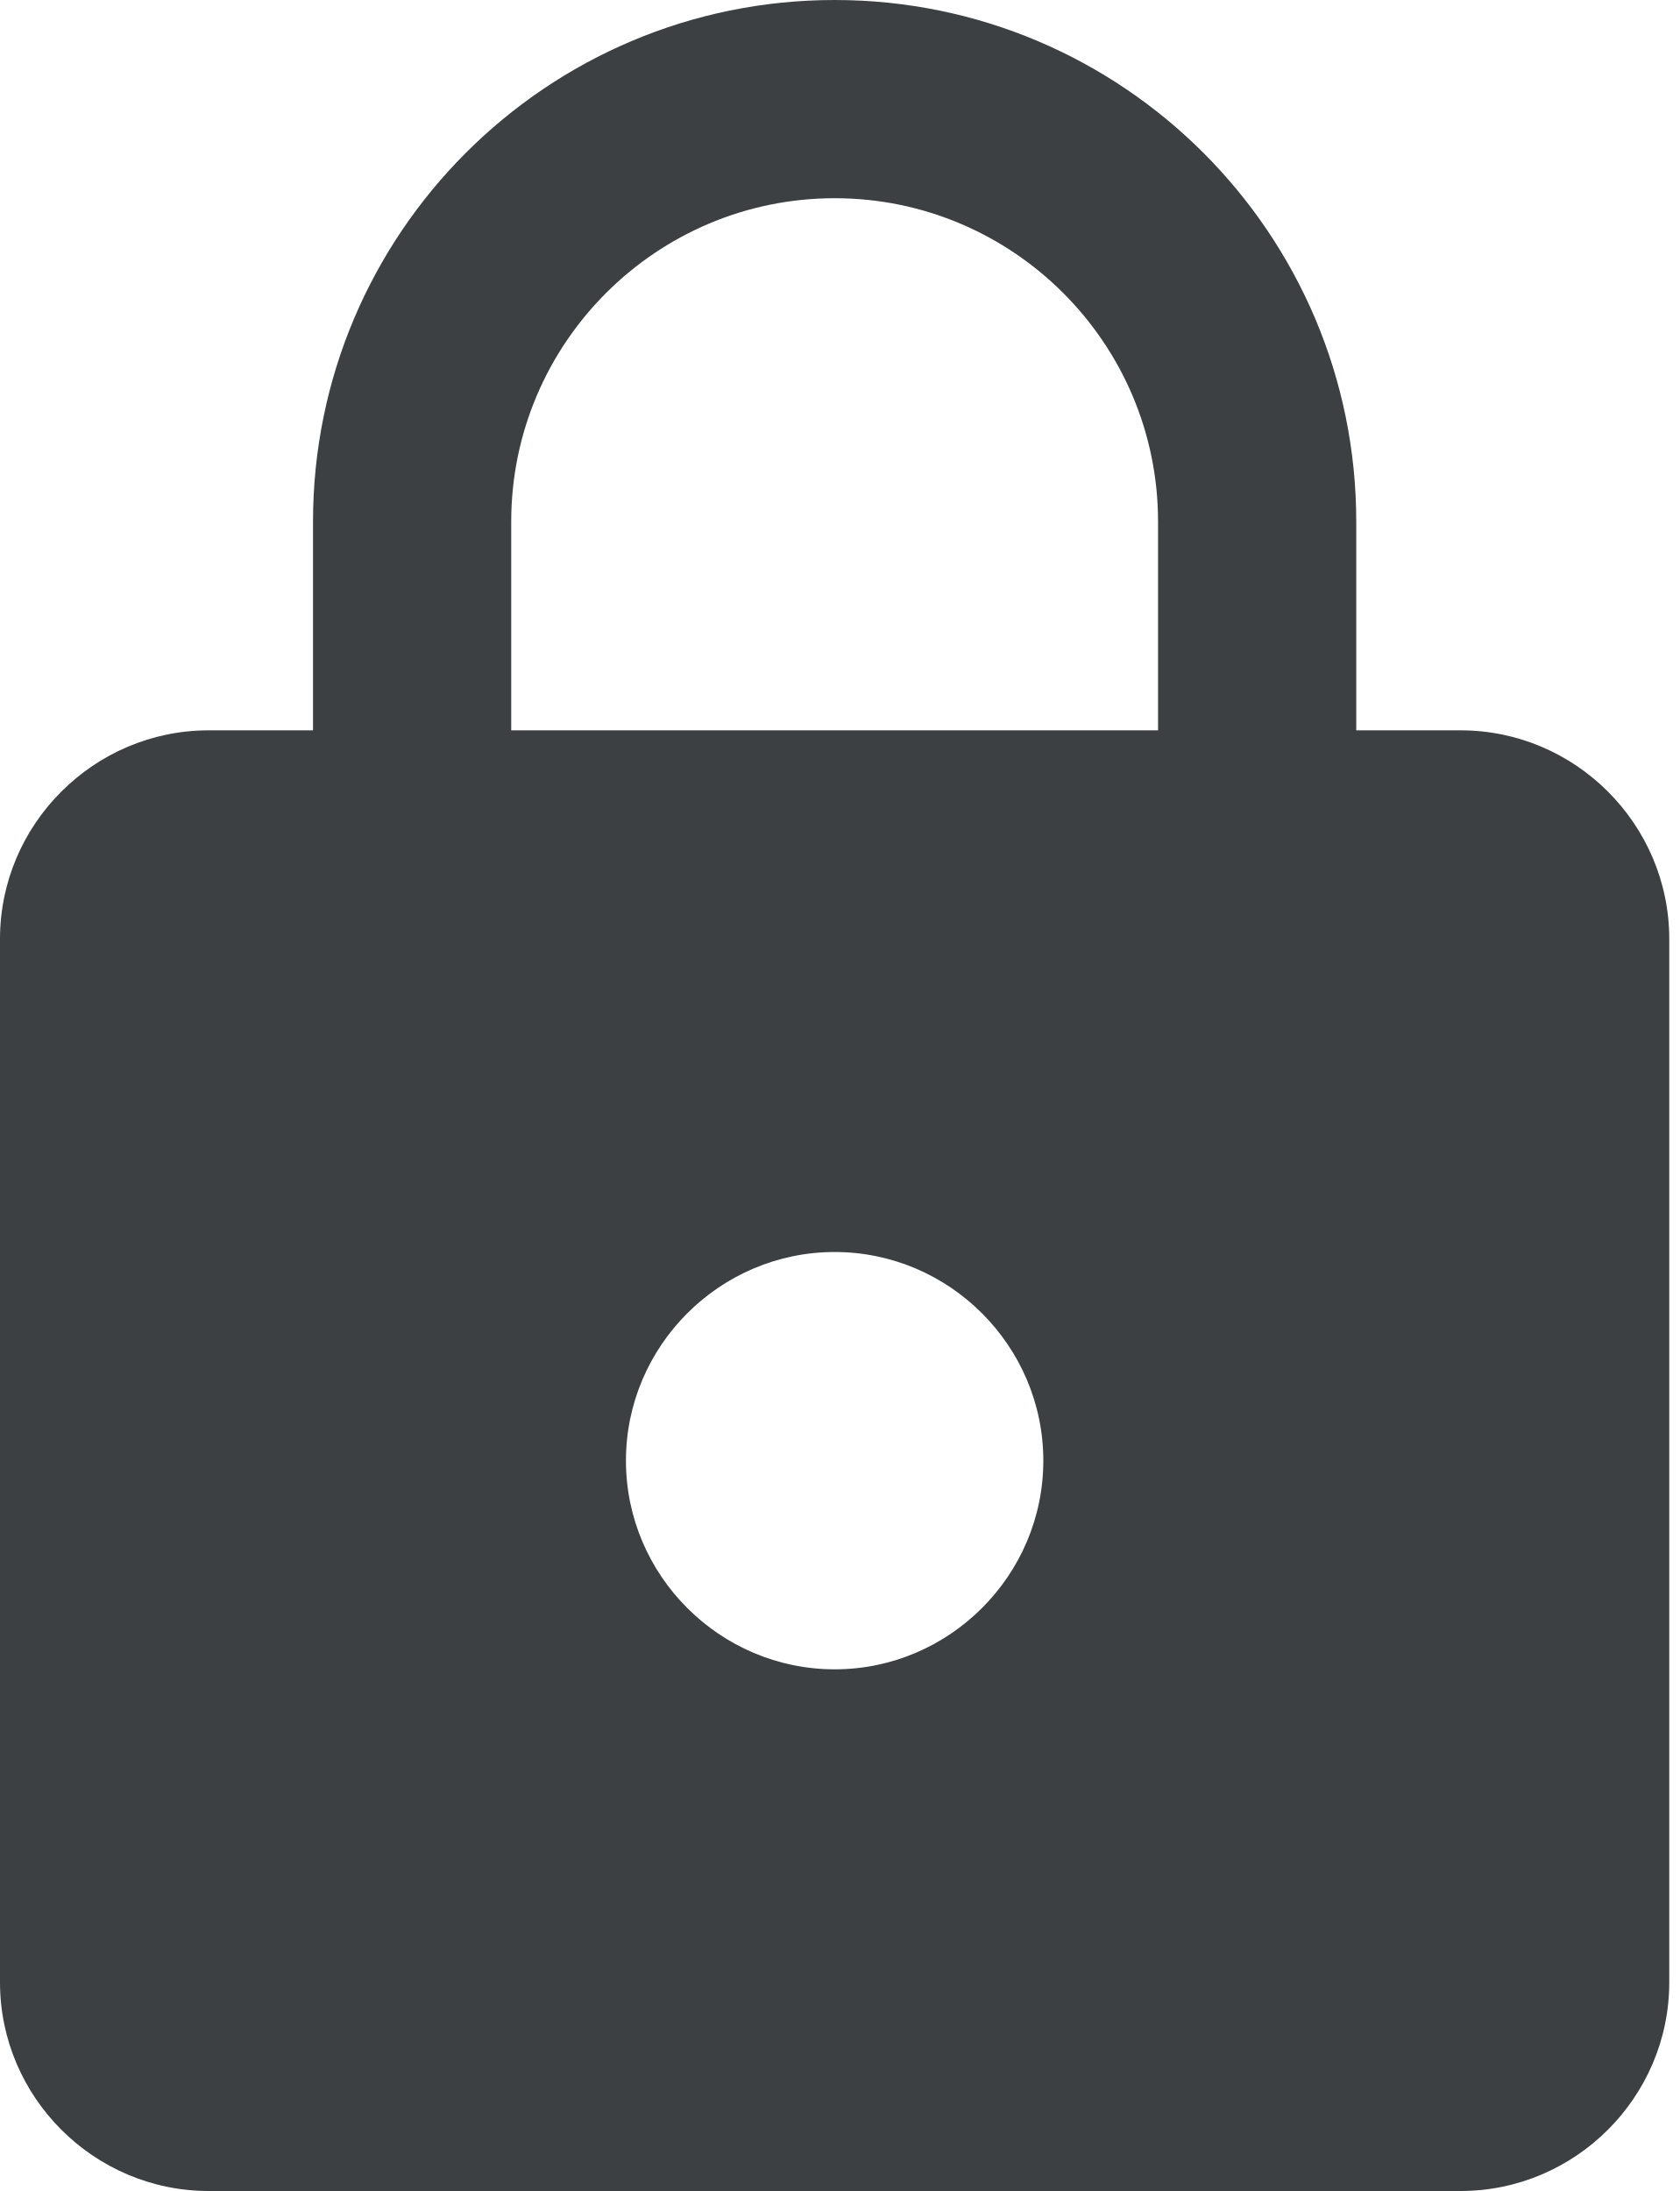
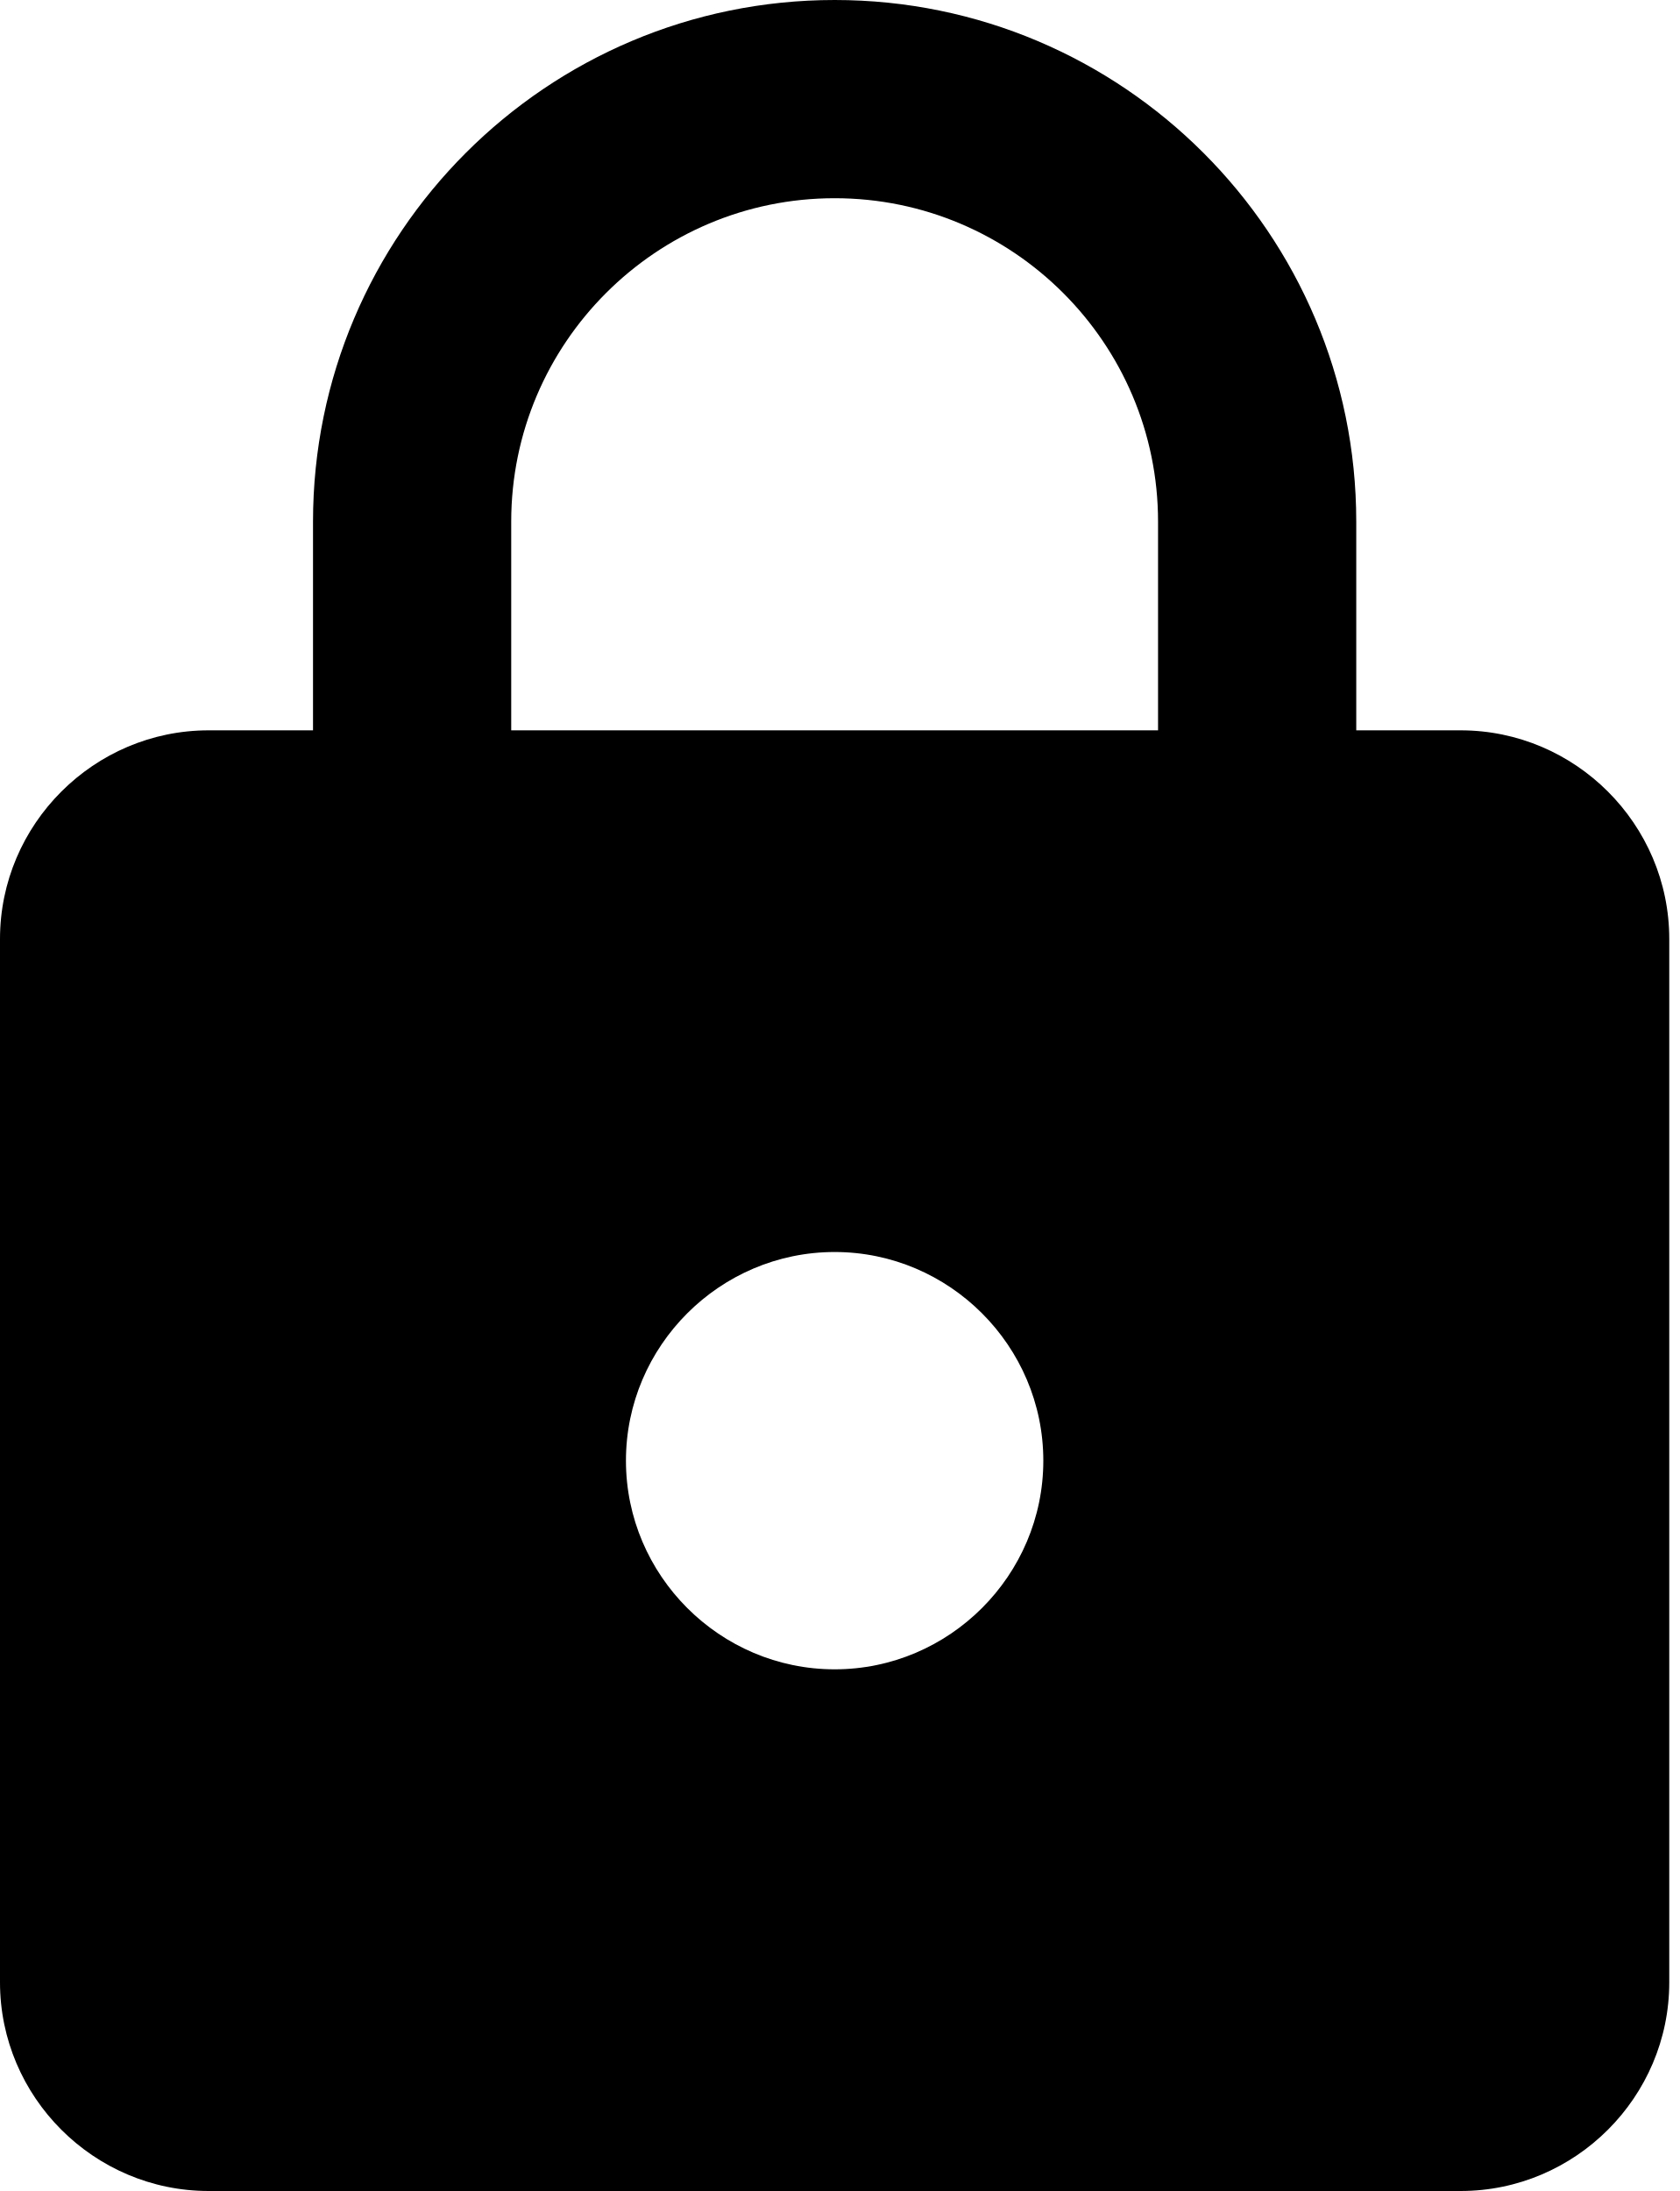
<svg xmlns="http://www.w3.org/2000/svg" width="23" height="30" viewBox="0 0 23 30" fill="none">
-   <path d="M20 10H18.571V7.143C18.571 3.2 15.371 0 11.429 0C7.486 0 4.286 3.2 4.286 7.143V10H2.857C1.286 10 0 11.286 0 12.857V27.143C0 28.714 1.286 30 2.857 30H20C21.571 30 22.857 28.714 22.857 27.143V12.857C22.857 11.286 21.571 10 20 10ZM11.429 22.857C9.857 22.857 8.571 21.571 8.571 20C8.571 18.429 9.857 17.143 11.429 17.143C13 17.143 14.286 18.429 14.286 20C14.286 21.571 13 22.857 11.429 22.857ZM15.857 10H7V7.143C7 4.7 8.986 2.714 11.429 2.714C13.871 2.714 15.857 4.7 15.857 7.143V10Z" fill="#3C4043" />
+   <path d="M20 10H18.571V7.143C18.571 3.2 15.371 0 11.429 0C7.486 0 4.286 3.2 4.286 7.143V10H2.857C1.286 10 0 11.286 0 12.857V27.143C0 28.714 1.286 30 2.857 30H20C21.571 30 22.857 28.714 22.857 27.143V12.857C22.857 11.286 21.571 10 20 10ZM11.429 22.857C9.857 22.857 8.571 21.571 8.571 20C8.571 18.429 9.857 17.143 11.429 17.143C13 17.143 14.286 18.429 14.286 20C14.286 21.571 13 22.857 11.429 22.857ZM15.857 10H7V7.143C7 4.7 8.986 2.714 11.429 2.714C13.871 2.714 15.857 4.7 15.857 7.143V10Z" fill="currentColor" />
</svg>
